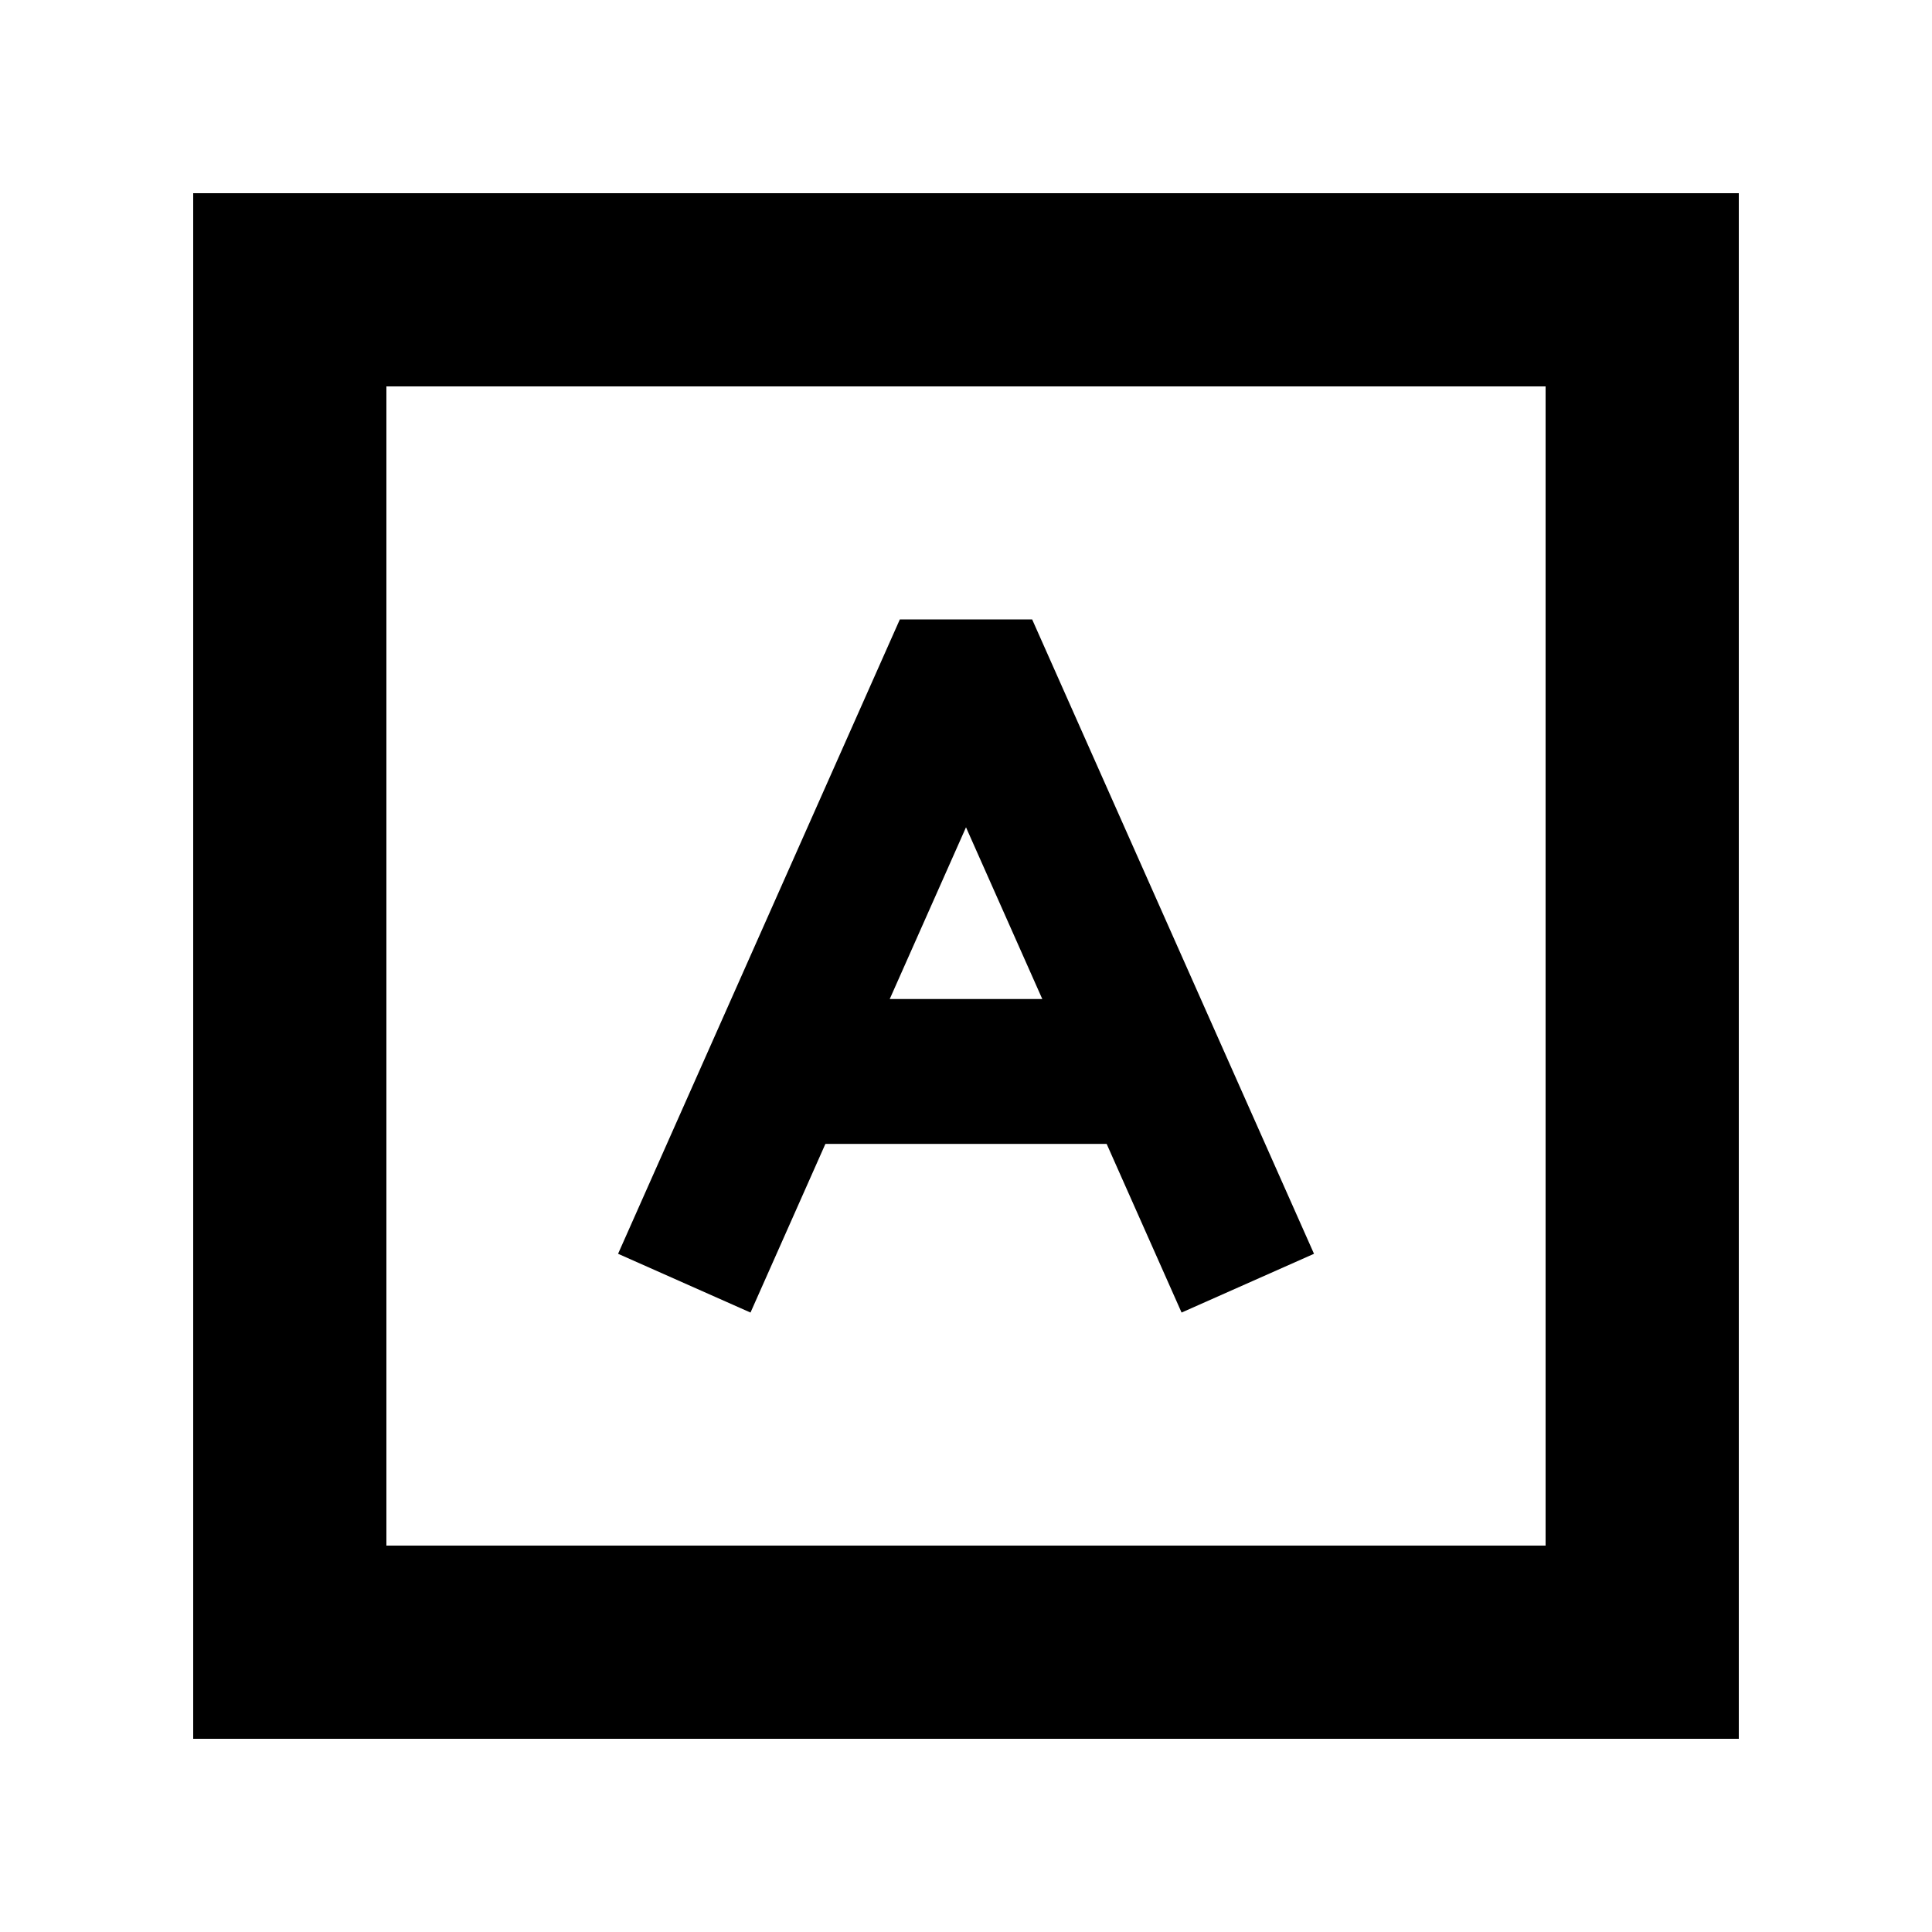
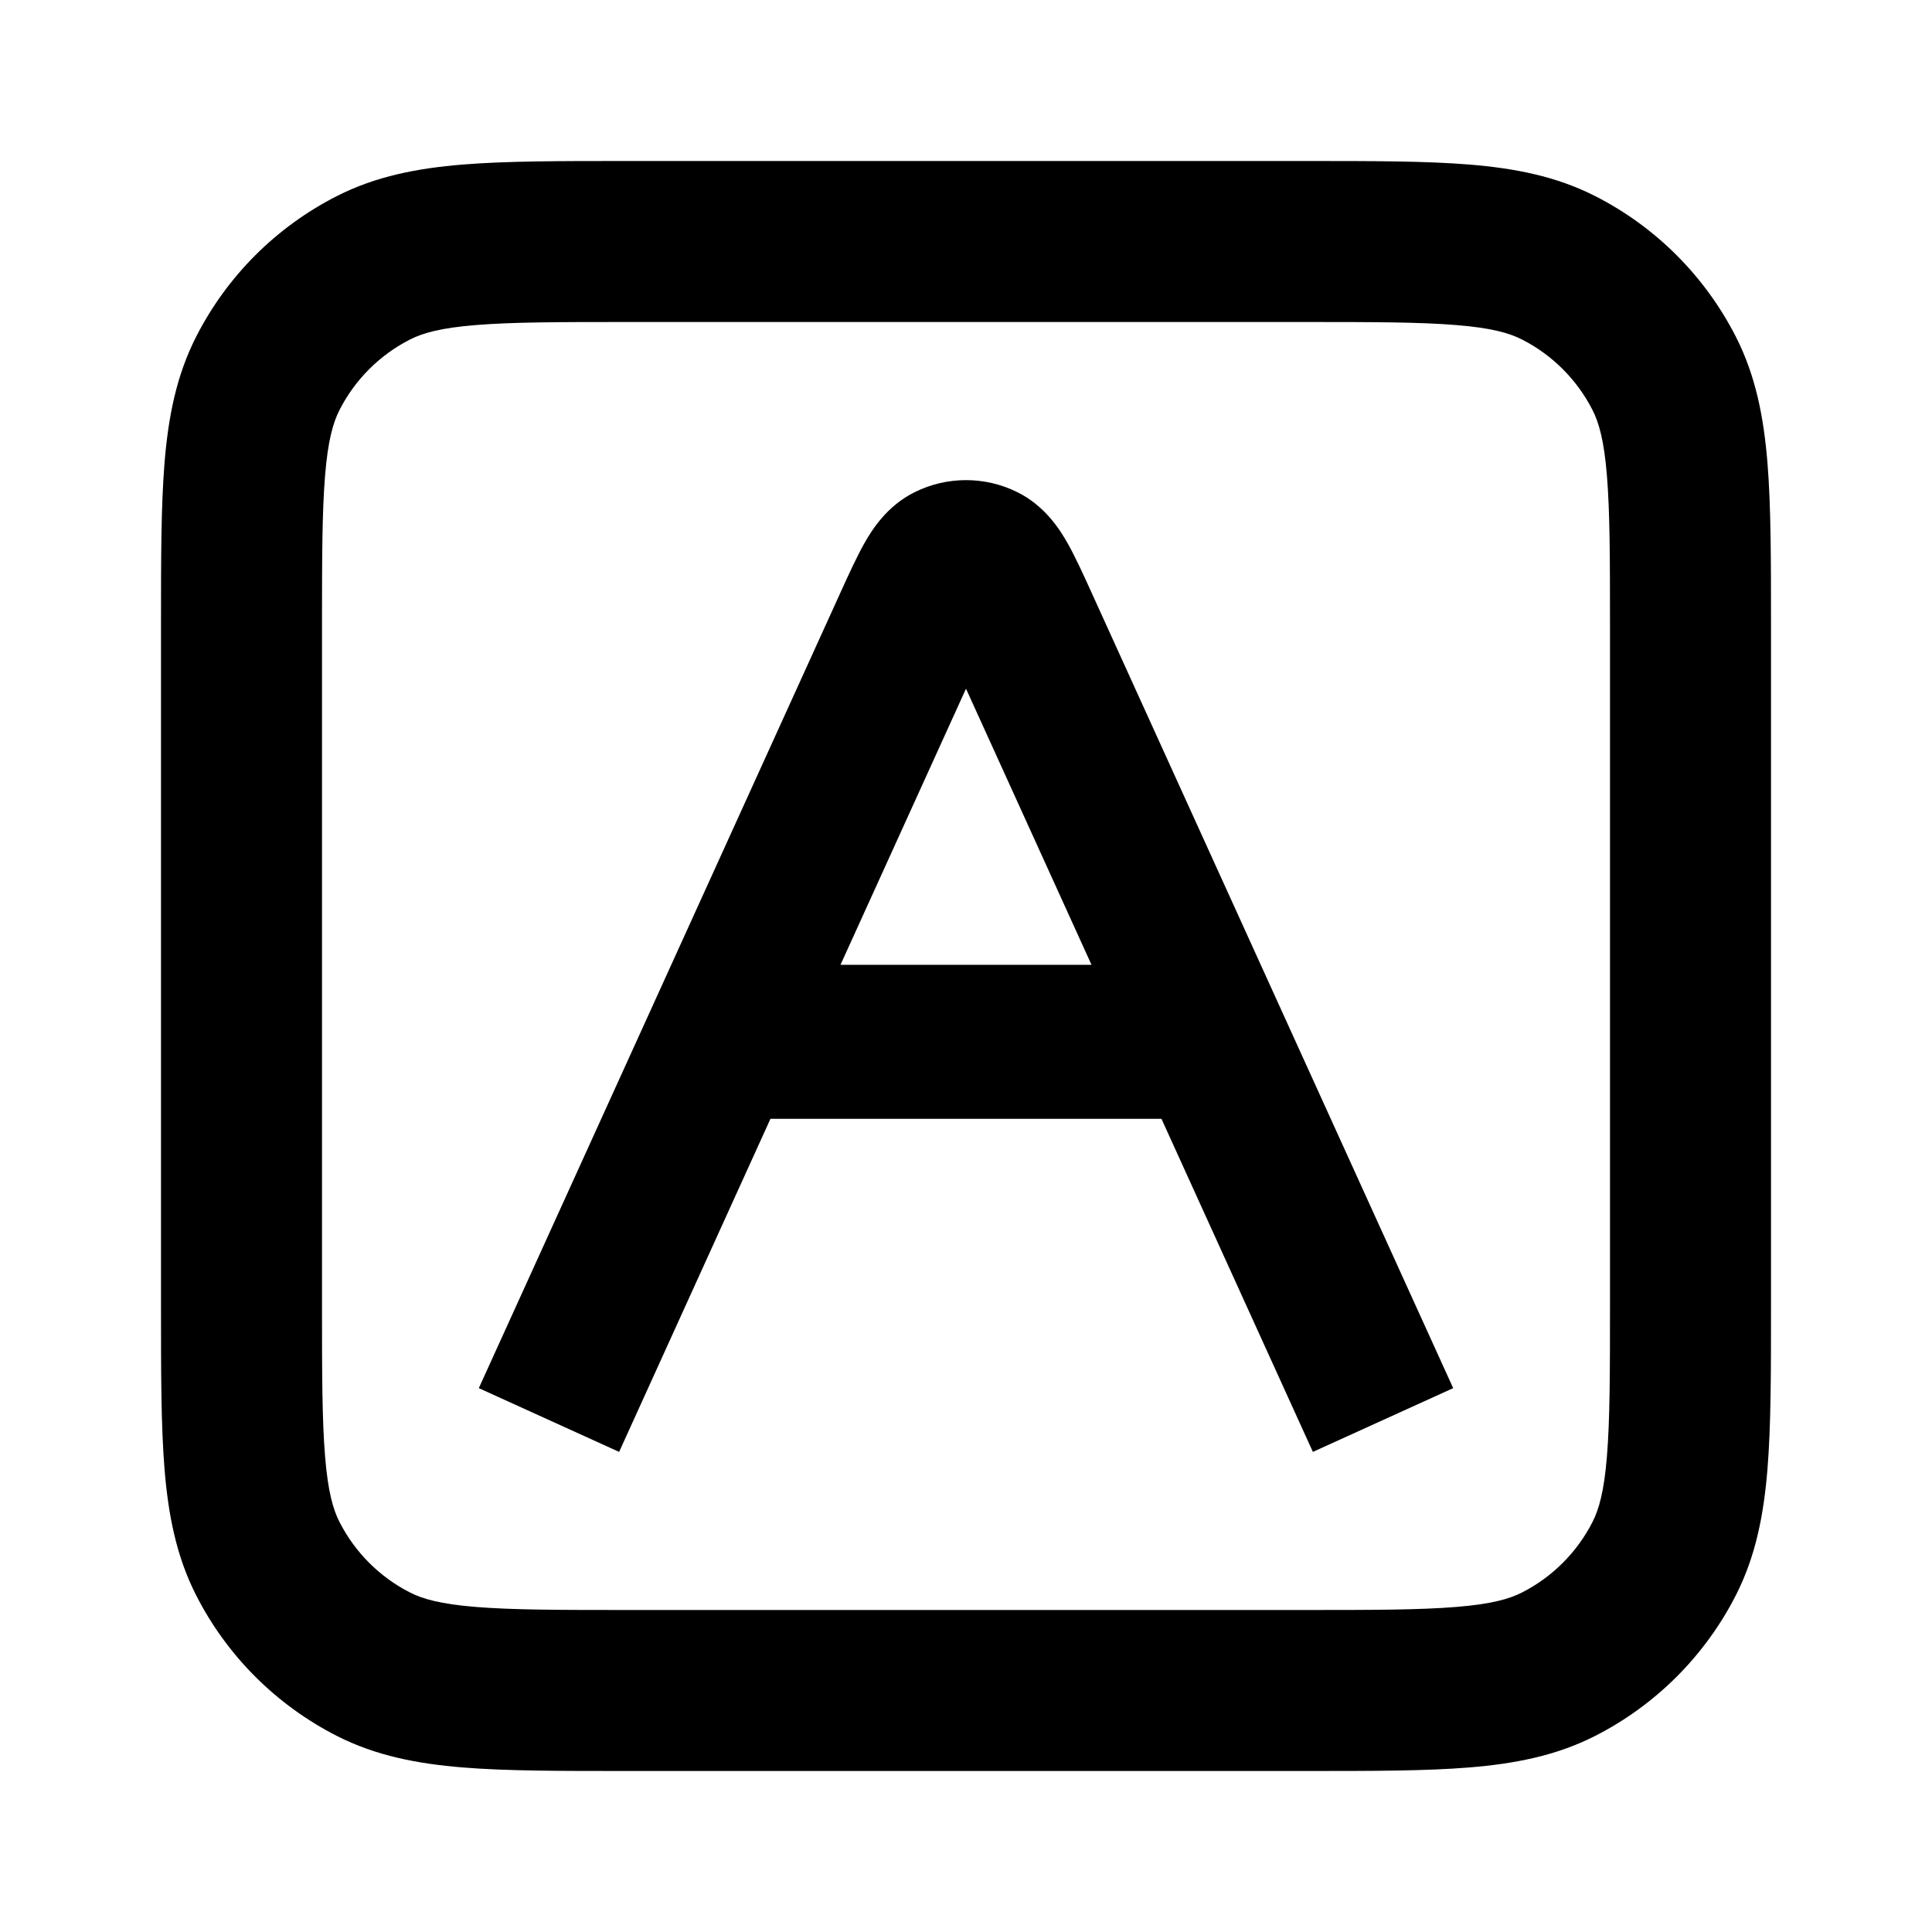
- <svg xmlns="http://www.w3.org/2000/svg" viewBox="0 0 24 24" fill="none">
-   <path fill-rule="evenodd" clip-rule="evenodd" d="M19.2 4.8H4.8V19.2H19.2V4.8ZM2.4 2.4V21.6H21.6V2.4H2.4Z" fill="currentColor" />
-   <path fill-rule="evenodd" clip-rule="evenodd" d="M12 10.277L9.323 16.305L7.678 15.575L11.178 7.695H12.822L16.323 15.575L14.678 16.305L12 10.277Z" fill="currentColor" />
-   <path fill-rule="evenodd" clip-rule="evenodd" d="M9.35 13.31C9.35 12.813 9.753 12.41 10.25 12.41H13.75C14.247 12.41 14.65 12.813 14.65 13.31C14.65 13.807 14.247 14.21 13.75 14.21H10.25C9.753 14.21 9.35 13.807 9.35 13.31Z" fill="currentColor" />
+ <svg xmlns="http://www.w3.org/2000/svg" viewBox="0 0 24 24">
+   <path fill-rule="evenodd" clip-rule="evenodd" d="M12.634 6.112C12.234 5.915 11.766 5.915 11.366 6.112C11.014 6.285 10.829 6.588 10.739 6.746C10.643 6.916 10.544 7.133 10.446 7.349L5.948 17.244L7.691 18.036L9.571 13.898L14.428 13.898L16.309 18.036L18.052 17.244L13.554 7.349C13.456 7.133 13.357 6.916 13.261 6.746C13.171 6.588 12.986 6.285 12.634 6.112ZM13.559 11.985L10.441 11.985L12 8.555L13.559 11.985Z" fill="currentColor" />
+   <path fill-rule="evenodd" clip-rule="evenodd" d="M16.241 2H7.759C6.954 2 6.289 2 5.748 2.044C5.186 2.09 4.669 2.189 4.184 2.436C3.431 2.819 2.819 3.431 2.436 4.184C2.189 4.669 2.09 5.186 2.044 5.748C2 6.289 2 6.954 2 7.759V16.241C2 17.046 2 17.711 2.044 18.252C2.09 18.814 2.189 19.331 2.436 19.816C2.819 20.569 3.431 21.18 4.184 21.564C4.669 21.811 5.186 21.91 5.748 21.956C6.289 22 6.954 22 7.759 22H16.241C17.046 22 17.711 22 18.252 21.956C18.814 21.91 19.331 21.811 19.816 21.564C20.569 21.18 21.18 20.569 21.564 19.816C21.811 19.331 21.91 18.814 21.956 18.252C22 17.711 22 17.046 22 16.241V7.759C22 6.954 22 6.289 21.956 5.748C21.91 5.186 21.811 4.669 21.564 4.184C21.18 3.431 20.569 2.819 19.816 2.436C19.331 2.189 18.814 2.09 18.252 2.044C17.711 2 17.046 2 16.241 2ZM5.092 4.218C5.248 4.138 5.473 4.073 5.911 4.038C6.361 4.001 6.943 4 7.8 4H16.2C17.057 4 17.639 4.001 18.089 4.038C18.527 4.073 18.752 4.138 18.908 4.218C19.284 4.41 19.59 4.716 19.782 5.092C19.862 5.248 19.927 5.473 19.962 5.911C19.999 6.361 20 6.943 20 7.8V16.2C20 17.057 19.999 17.639 19.962 18.089C19.927 18.527 19.862 18.752 19.782 18.908C19.59 19.284 19.284 19.59 18.908 19.782C18.752 19.862 18.527 19.927 18.089 19.962C17.639 19.999 17.057 20 16.2 20H7.8C6.943 20 6.361 19.999 5.911 19.962C5.473 19.927 5.248 19.862 5.092 19.782C4.716 19.59 4.41 19.284 4.218 18.908C4.138 18.752 4.073 18.527 4.038 18.089C4.001 17.639 4 17.057 4 16.2V7.8C4 6.943 4.001 6.361 4.038 5.911C4.073 5.473 4.138 5.248 4.218 5.092C4.41 4.716 4.716 4.41 5.092 4.218Z" fill="currentColor" />
</svg>
